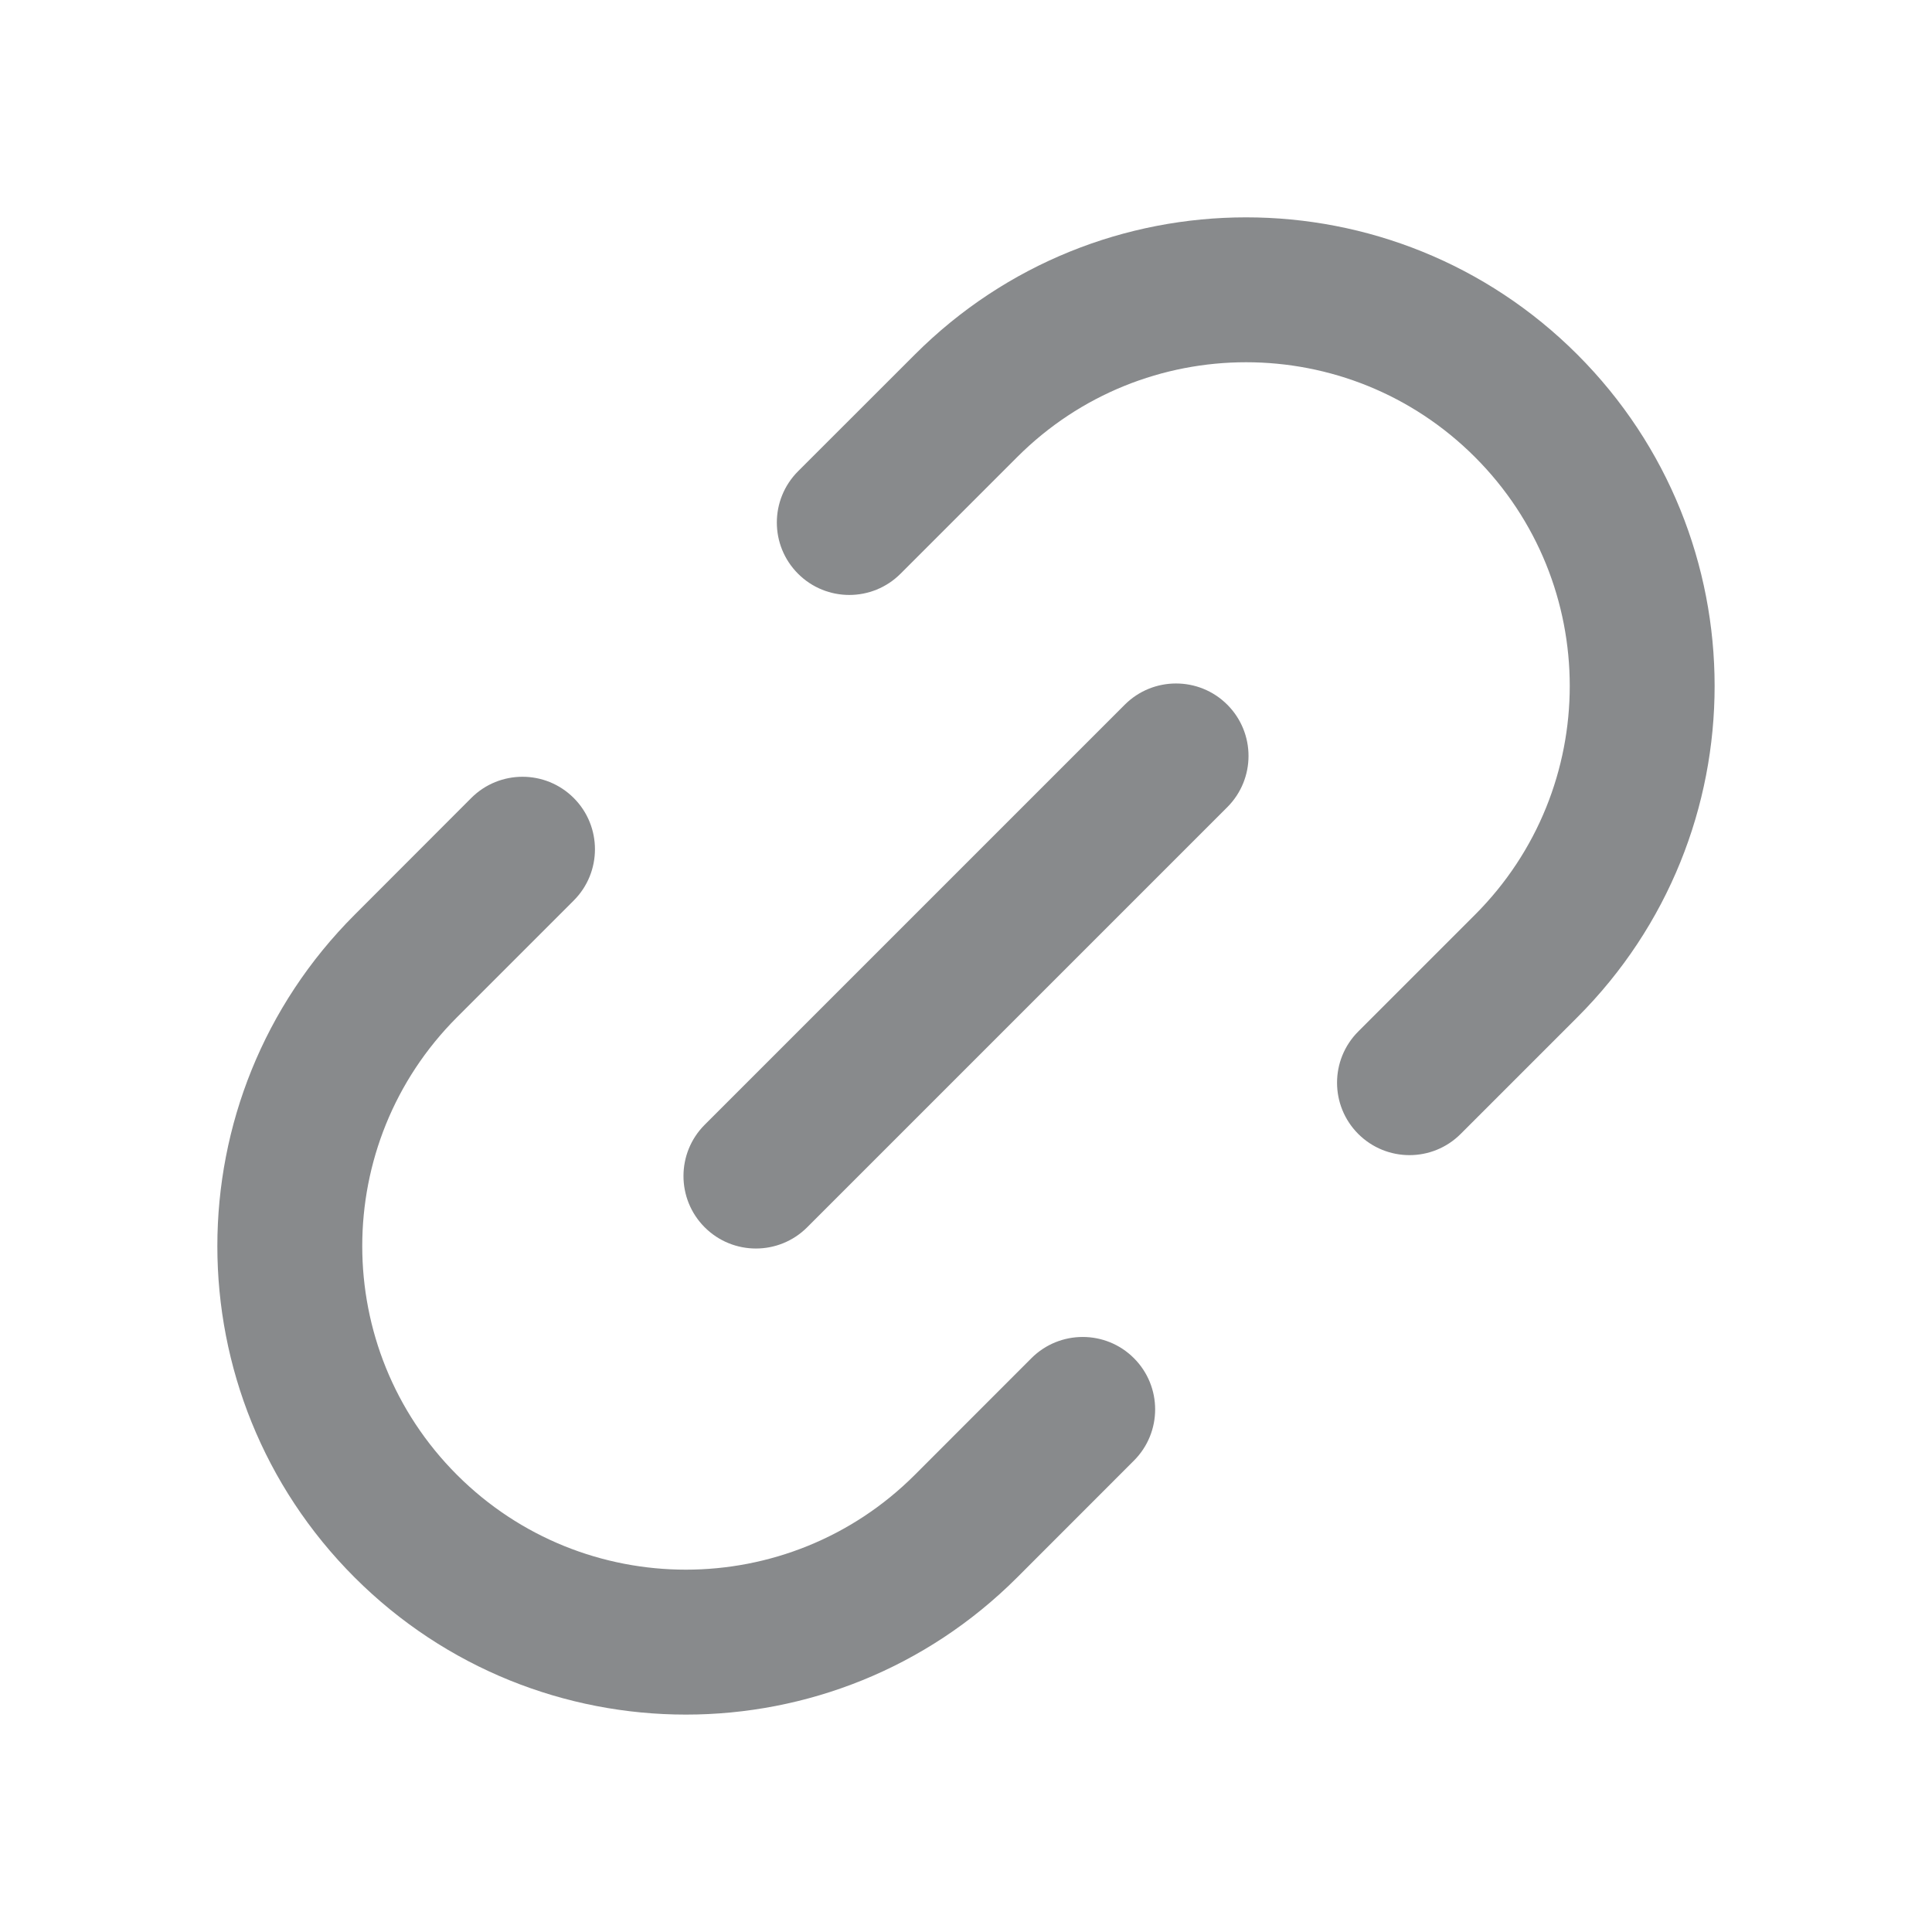
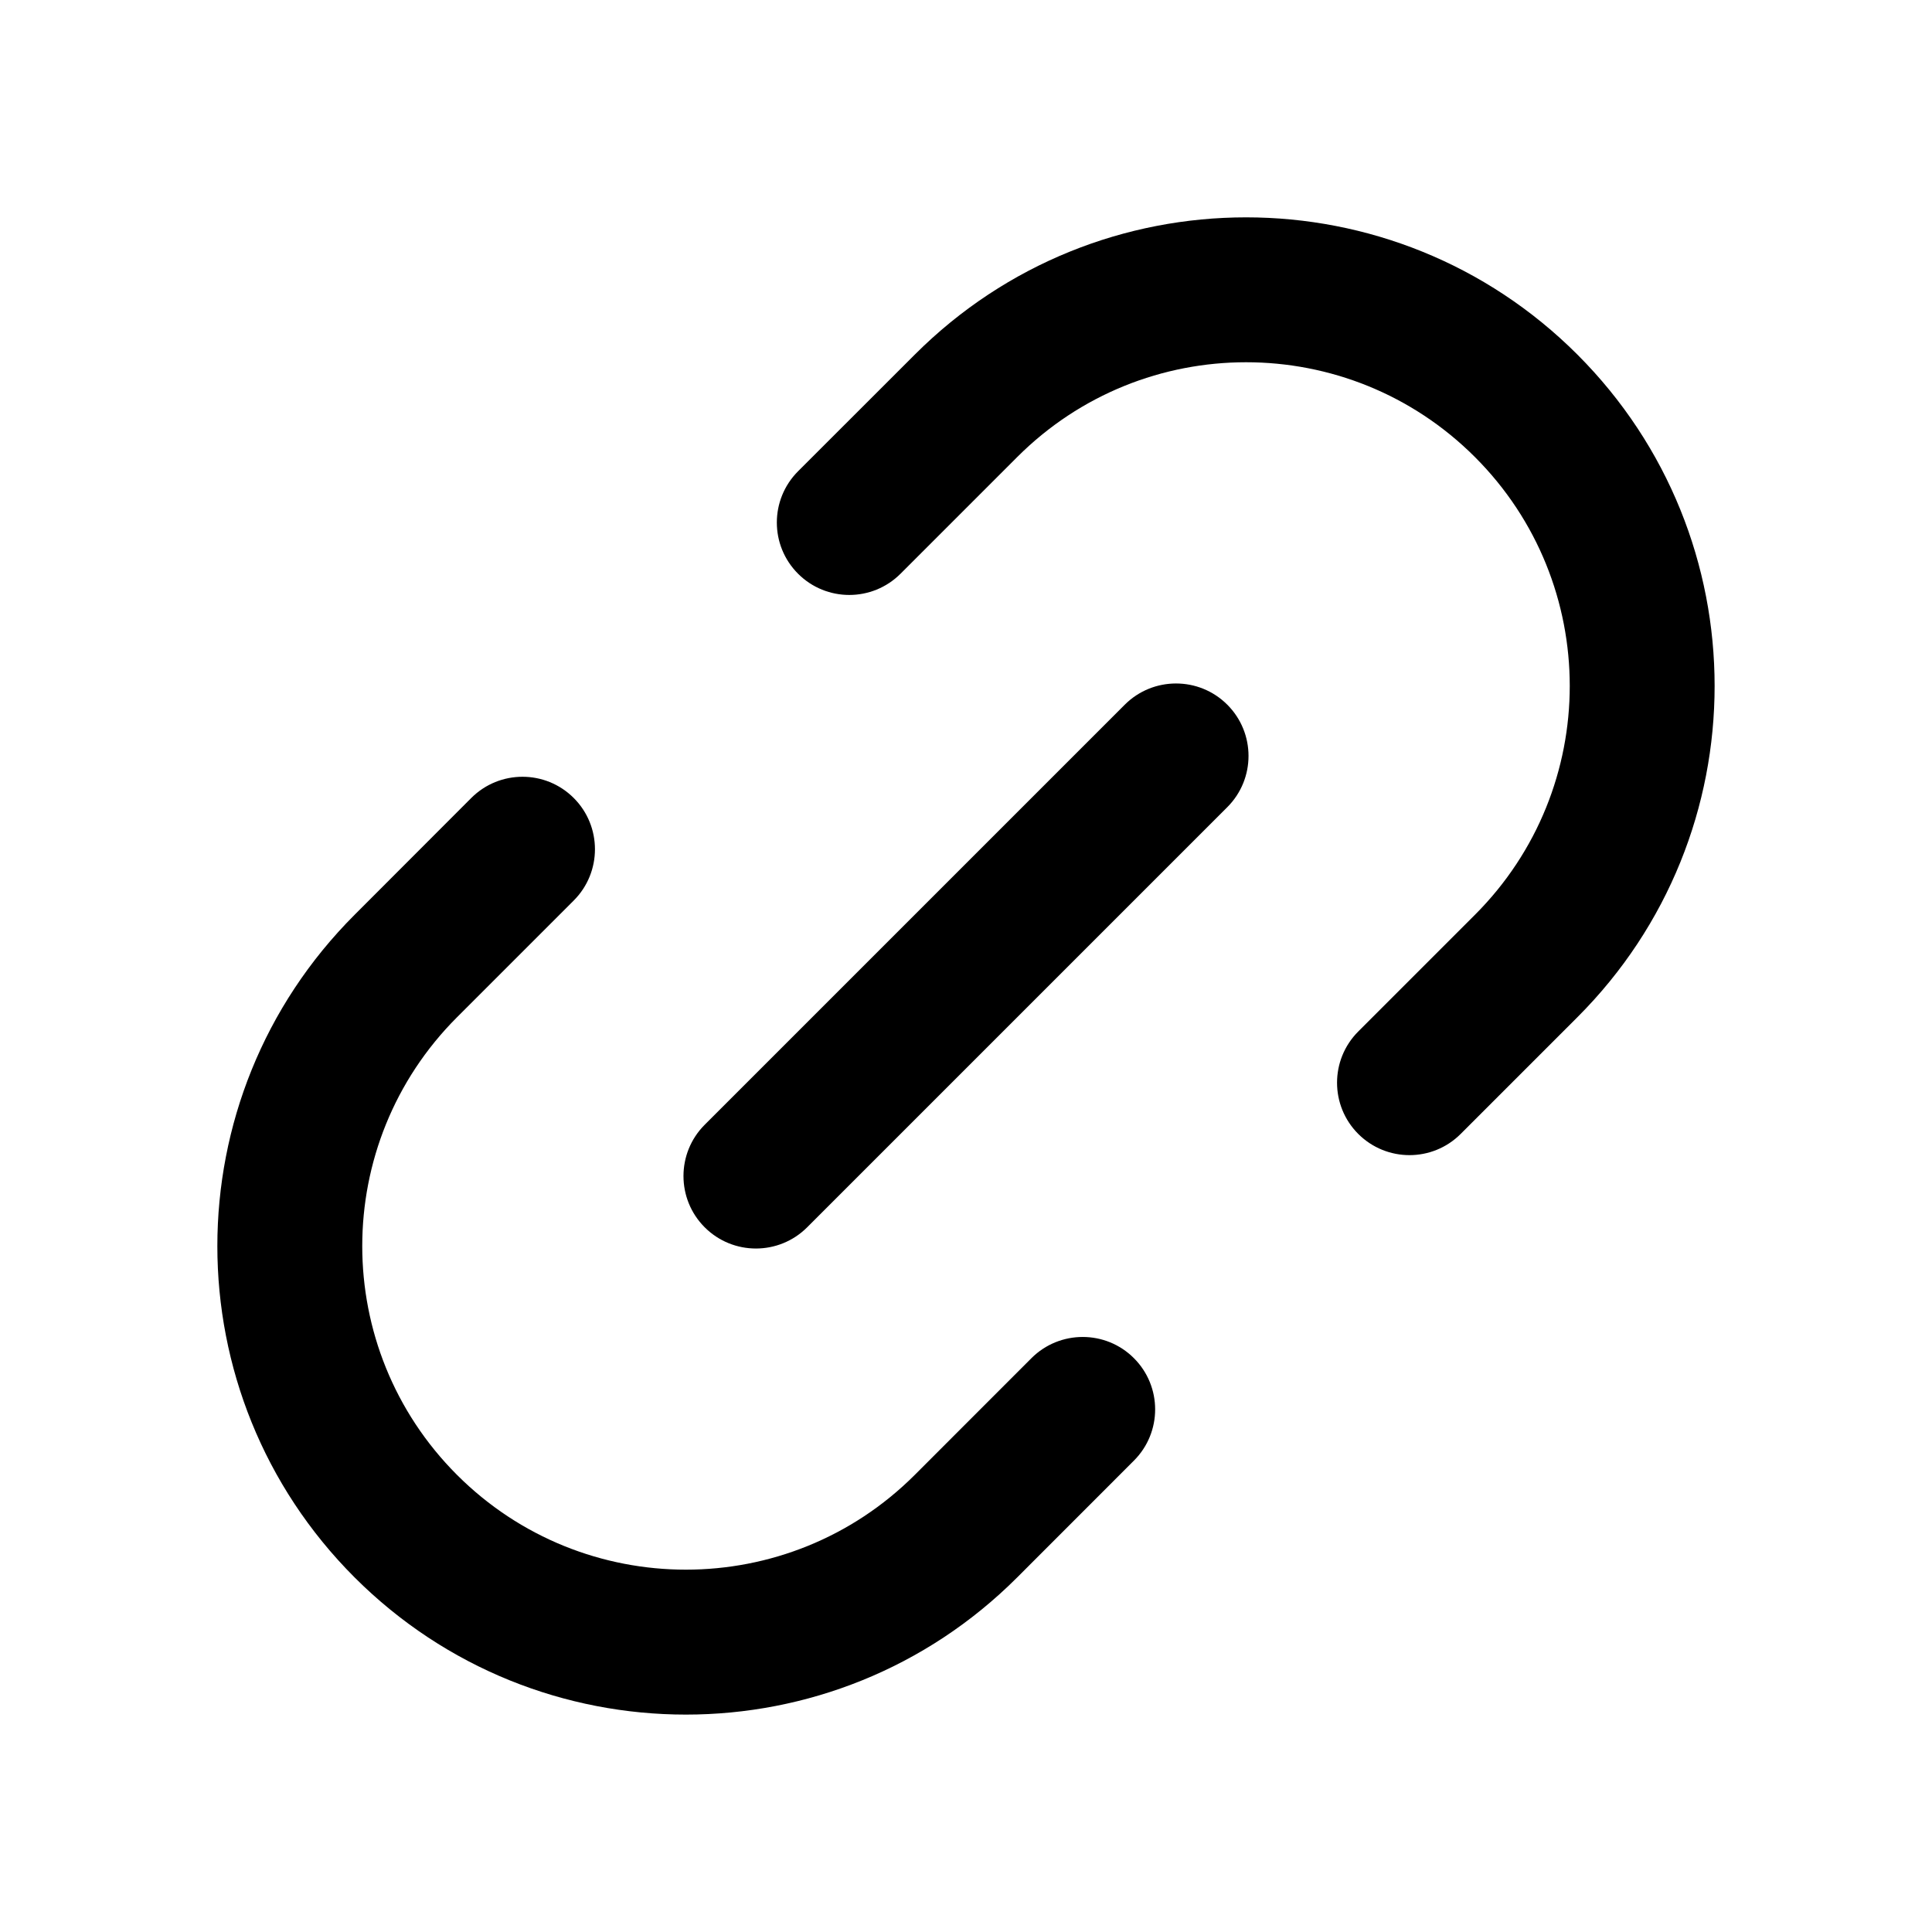
<svg xmlns="http://www.w3.org/2000/svg" width="28" height="28" viewBox="0 0 28 28" fill="none">
-   <path d="M6.83 11.565C7.24 11.155 7.905 11.155 8.315 11.565C8.725 11.975 8.725 12.641 8.315 13.051L6.624 14.742C4.792 16.574 4.792 19.544 6.624 21.376C8.456 23.207 11.426 23.206 13.258 21.375L14.949 19.683C15.359 19.274 16.024 19.274 16.433 19.683C16.844 20.093 16.844 20.759 16.433 21.169L14.742 22.861C12.091 25.512 7.791 25.512 5.139 22.861C2.487 20.209 2.487 15.91 5.139 13.258L6.83 11.565ZM16.301 10.213C16.711 9.803 17.377 9.803 17.787 10.213C18.197 10.623 18.197 11.288 17.787 11.698L11.698 17.787C11.288 18.197 10.623 18.197 10.213 17.787C9.803 17.377 9.803 16.711 10.213 16.301L16.301 10.213ZM13.258 5.139C15.909 2.487 20.209 2.487 22.861 5.139C25.512 7.791 25.513 12.091 22.861 14.742L21.169 16.434C20.759 16.844 20.095 16.843 19.685 16.434C19.275 16.024 19.275 15.359 19.685 14.949L21.376 13.258C23.208 11.426 23.208 8.456 21.376 6.624C19.544 4.792 16.574 4.792 14.742 6.624L13.051 8.315C12.641 8.725 11.976 8.725 11.566 8.315C11.156 7.905 11.156 7.241 11.566 6.83L13.258 5.139Z" fill="#888A8C" />
+   <path d="M6.83 11.565C7.24 11.155 7.905 11.155 8.315 11.565C8.725 11.975 8.725 12.641 8.315 13.051L6.624 14.742C4.792 16.574 4.792 19.544 6.624 21.376C8.456 23.207 11.426 23.206 13.258 21.375L14.949 19.683C15.359 19.274 16.024 19.274 16.433 19.683C16.844 20.093 16.844 20.759 16.433 21.169L14.742 22.861C12.091 25.512 7.791 25.512 5.139 22.861C2.487 20.209 2.487 15.91 5.139 13.258L6.83 11.565ZM16.301 10.213C16.711 9.803 17.377 9.803 17.787 10.213C18.197 10.623 18.197 11.288 17.787 11.698L11.698 17.787C11.288 18.197 10.623 18.197 10.213 17.787C9.803 17.377 9.803 16.711 10.213 16.301L16.301 10.213ZM13.258 5.139C15.909 2.487 20.209 2.487 22.861 5.139C25.512 7.791 25.513 12.091 22.861 14.742L21.169 16.434C20.759 16.844 20.095 16.843 19.685 16.434C19.275 16.024 19.275 15.359 19.685 14.949L21.376 13.258C23.208 11.426 23.208 8.456 21.376 6.624C19.544 4.792 16.574 4.792 14.742 6.624L13.051 8.315C12.641 8.725 11.976 8.725 11.566 8.315C11.156 7.905 11.156 7.241 11.566 6.83L13.258 5.139Z" fill="currentColor" />
</svg>
